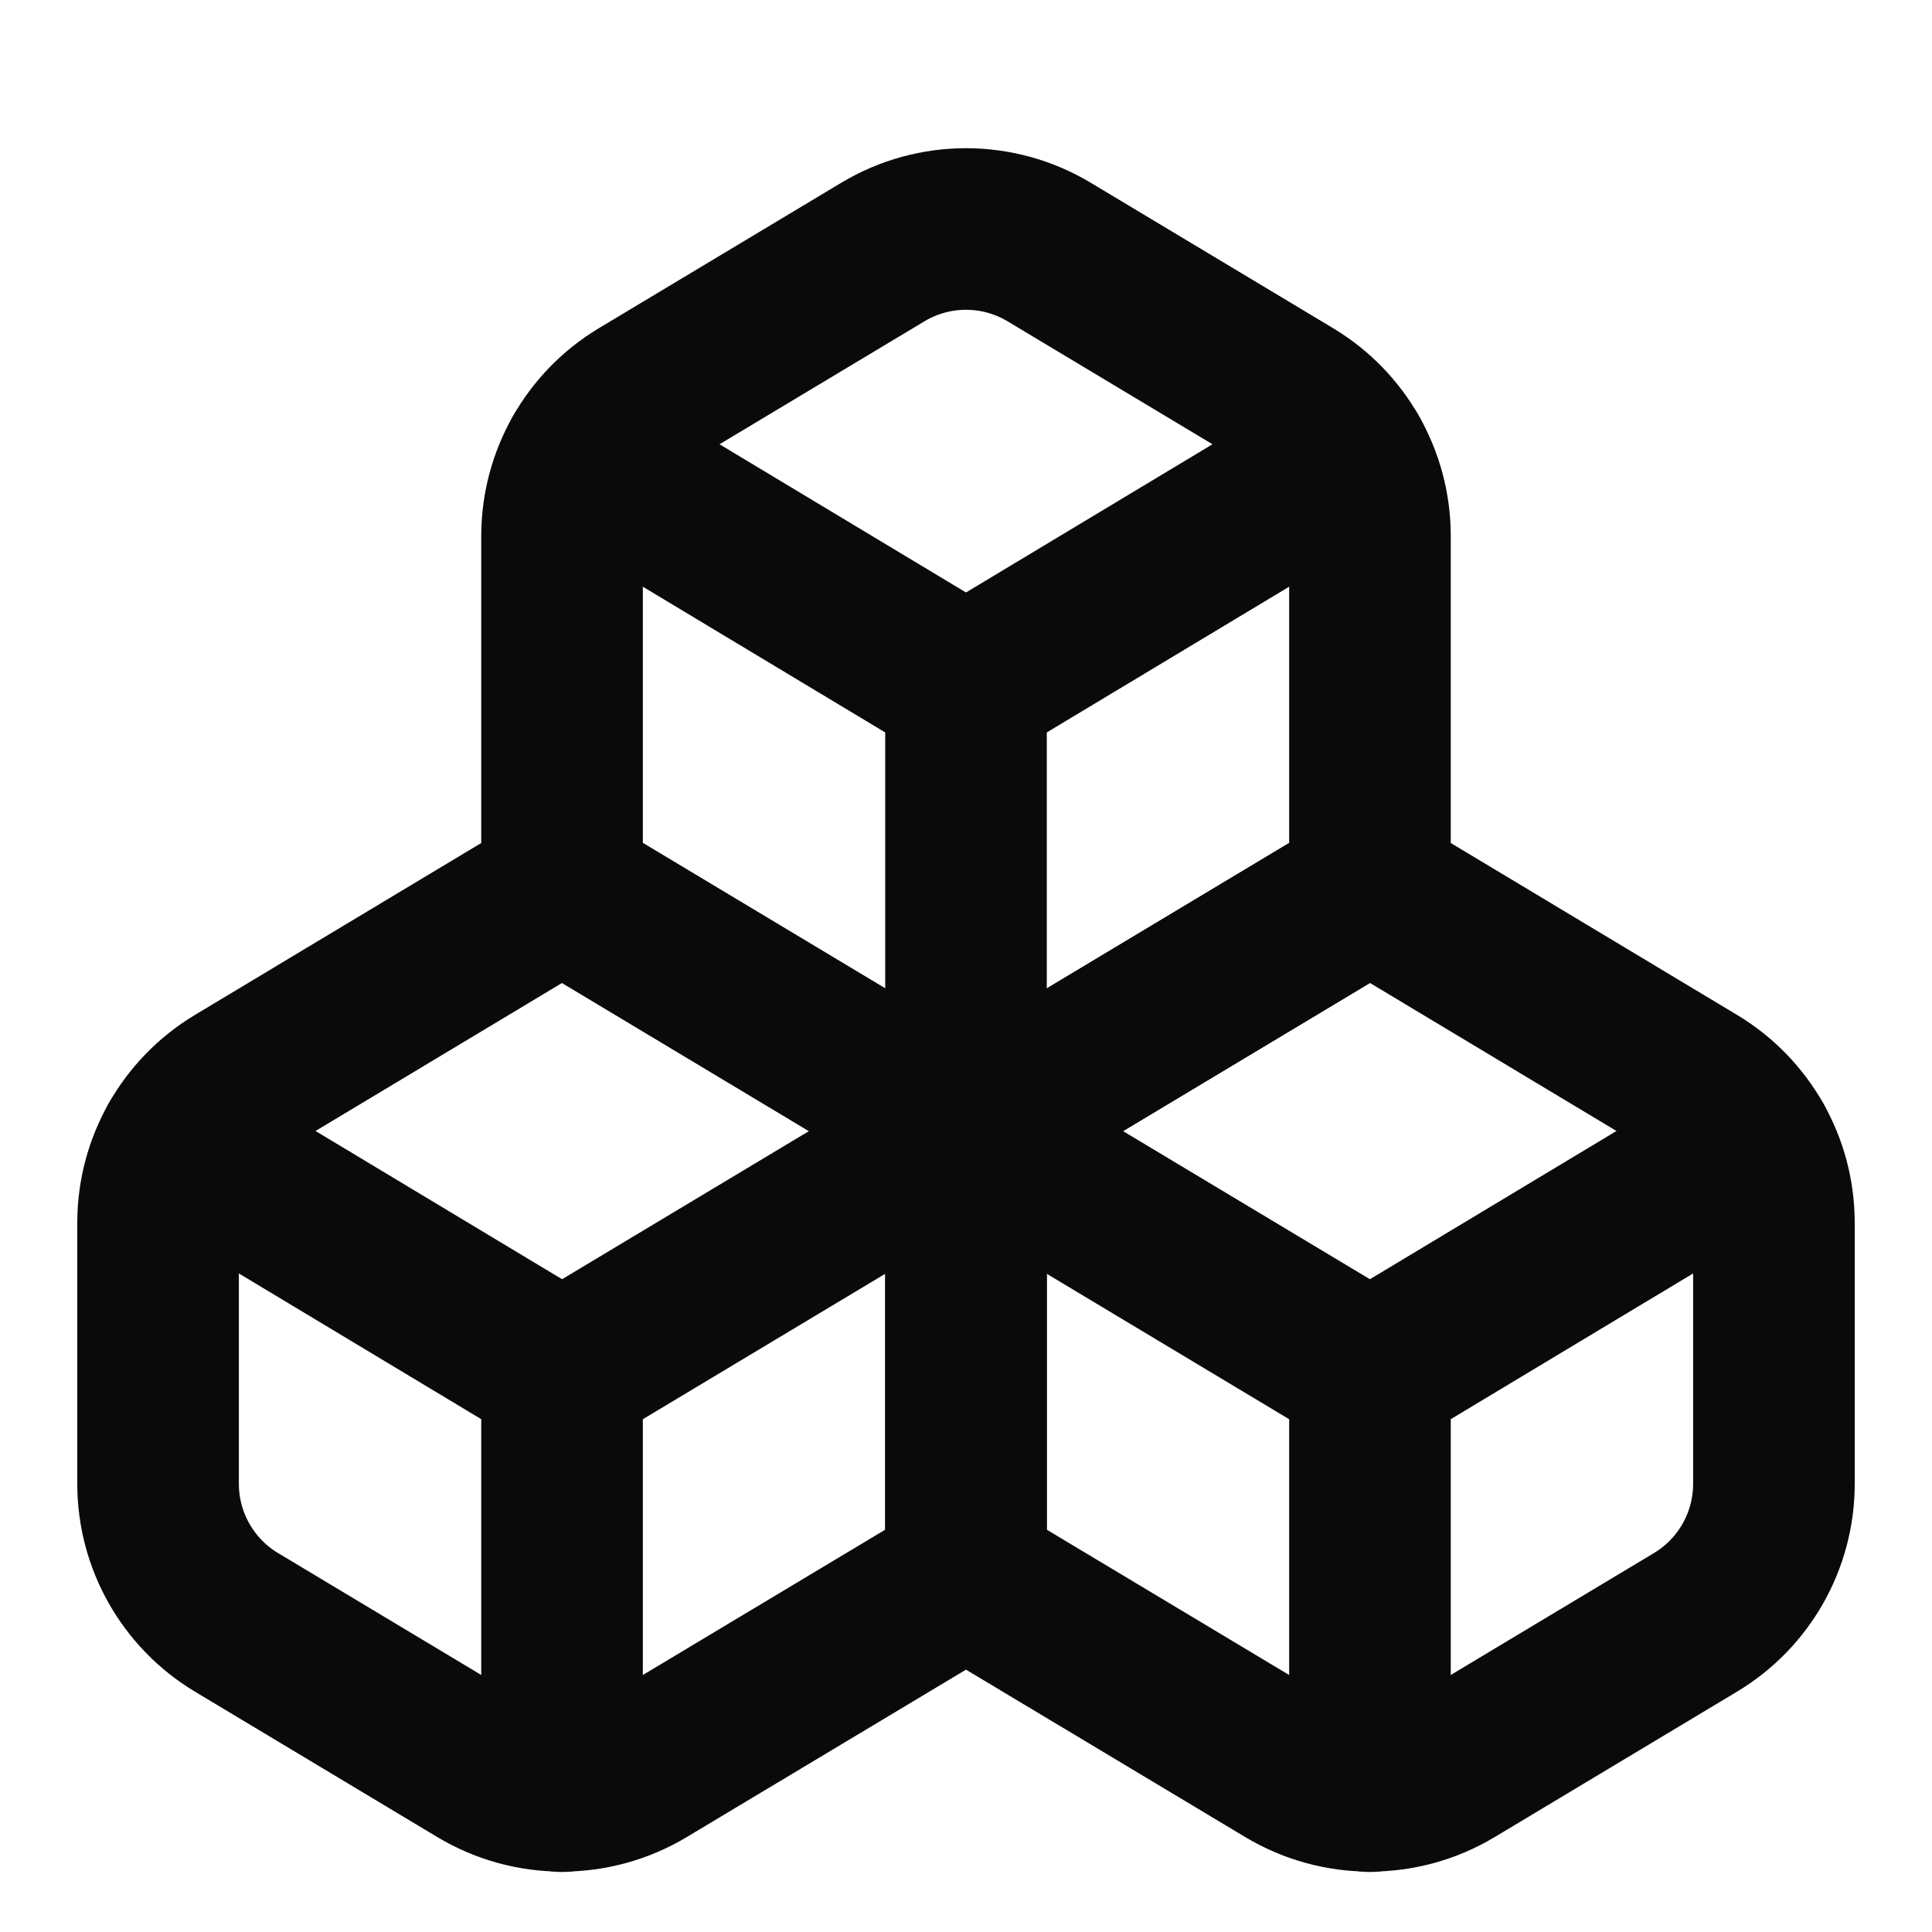
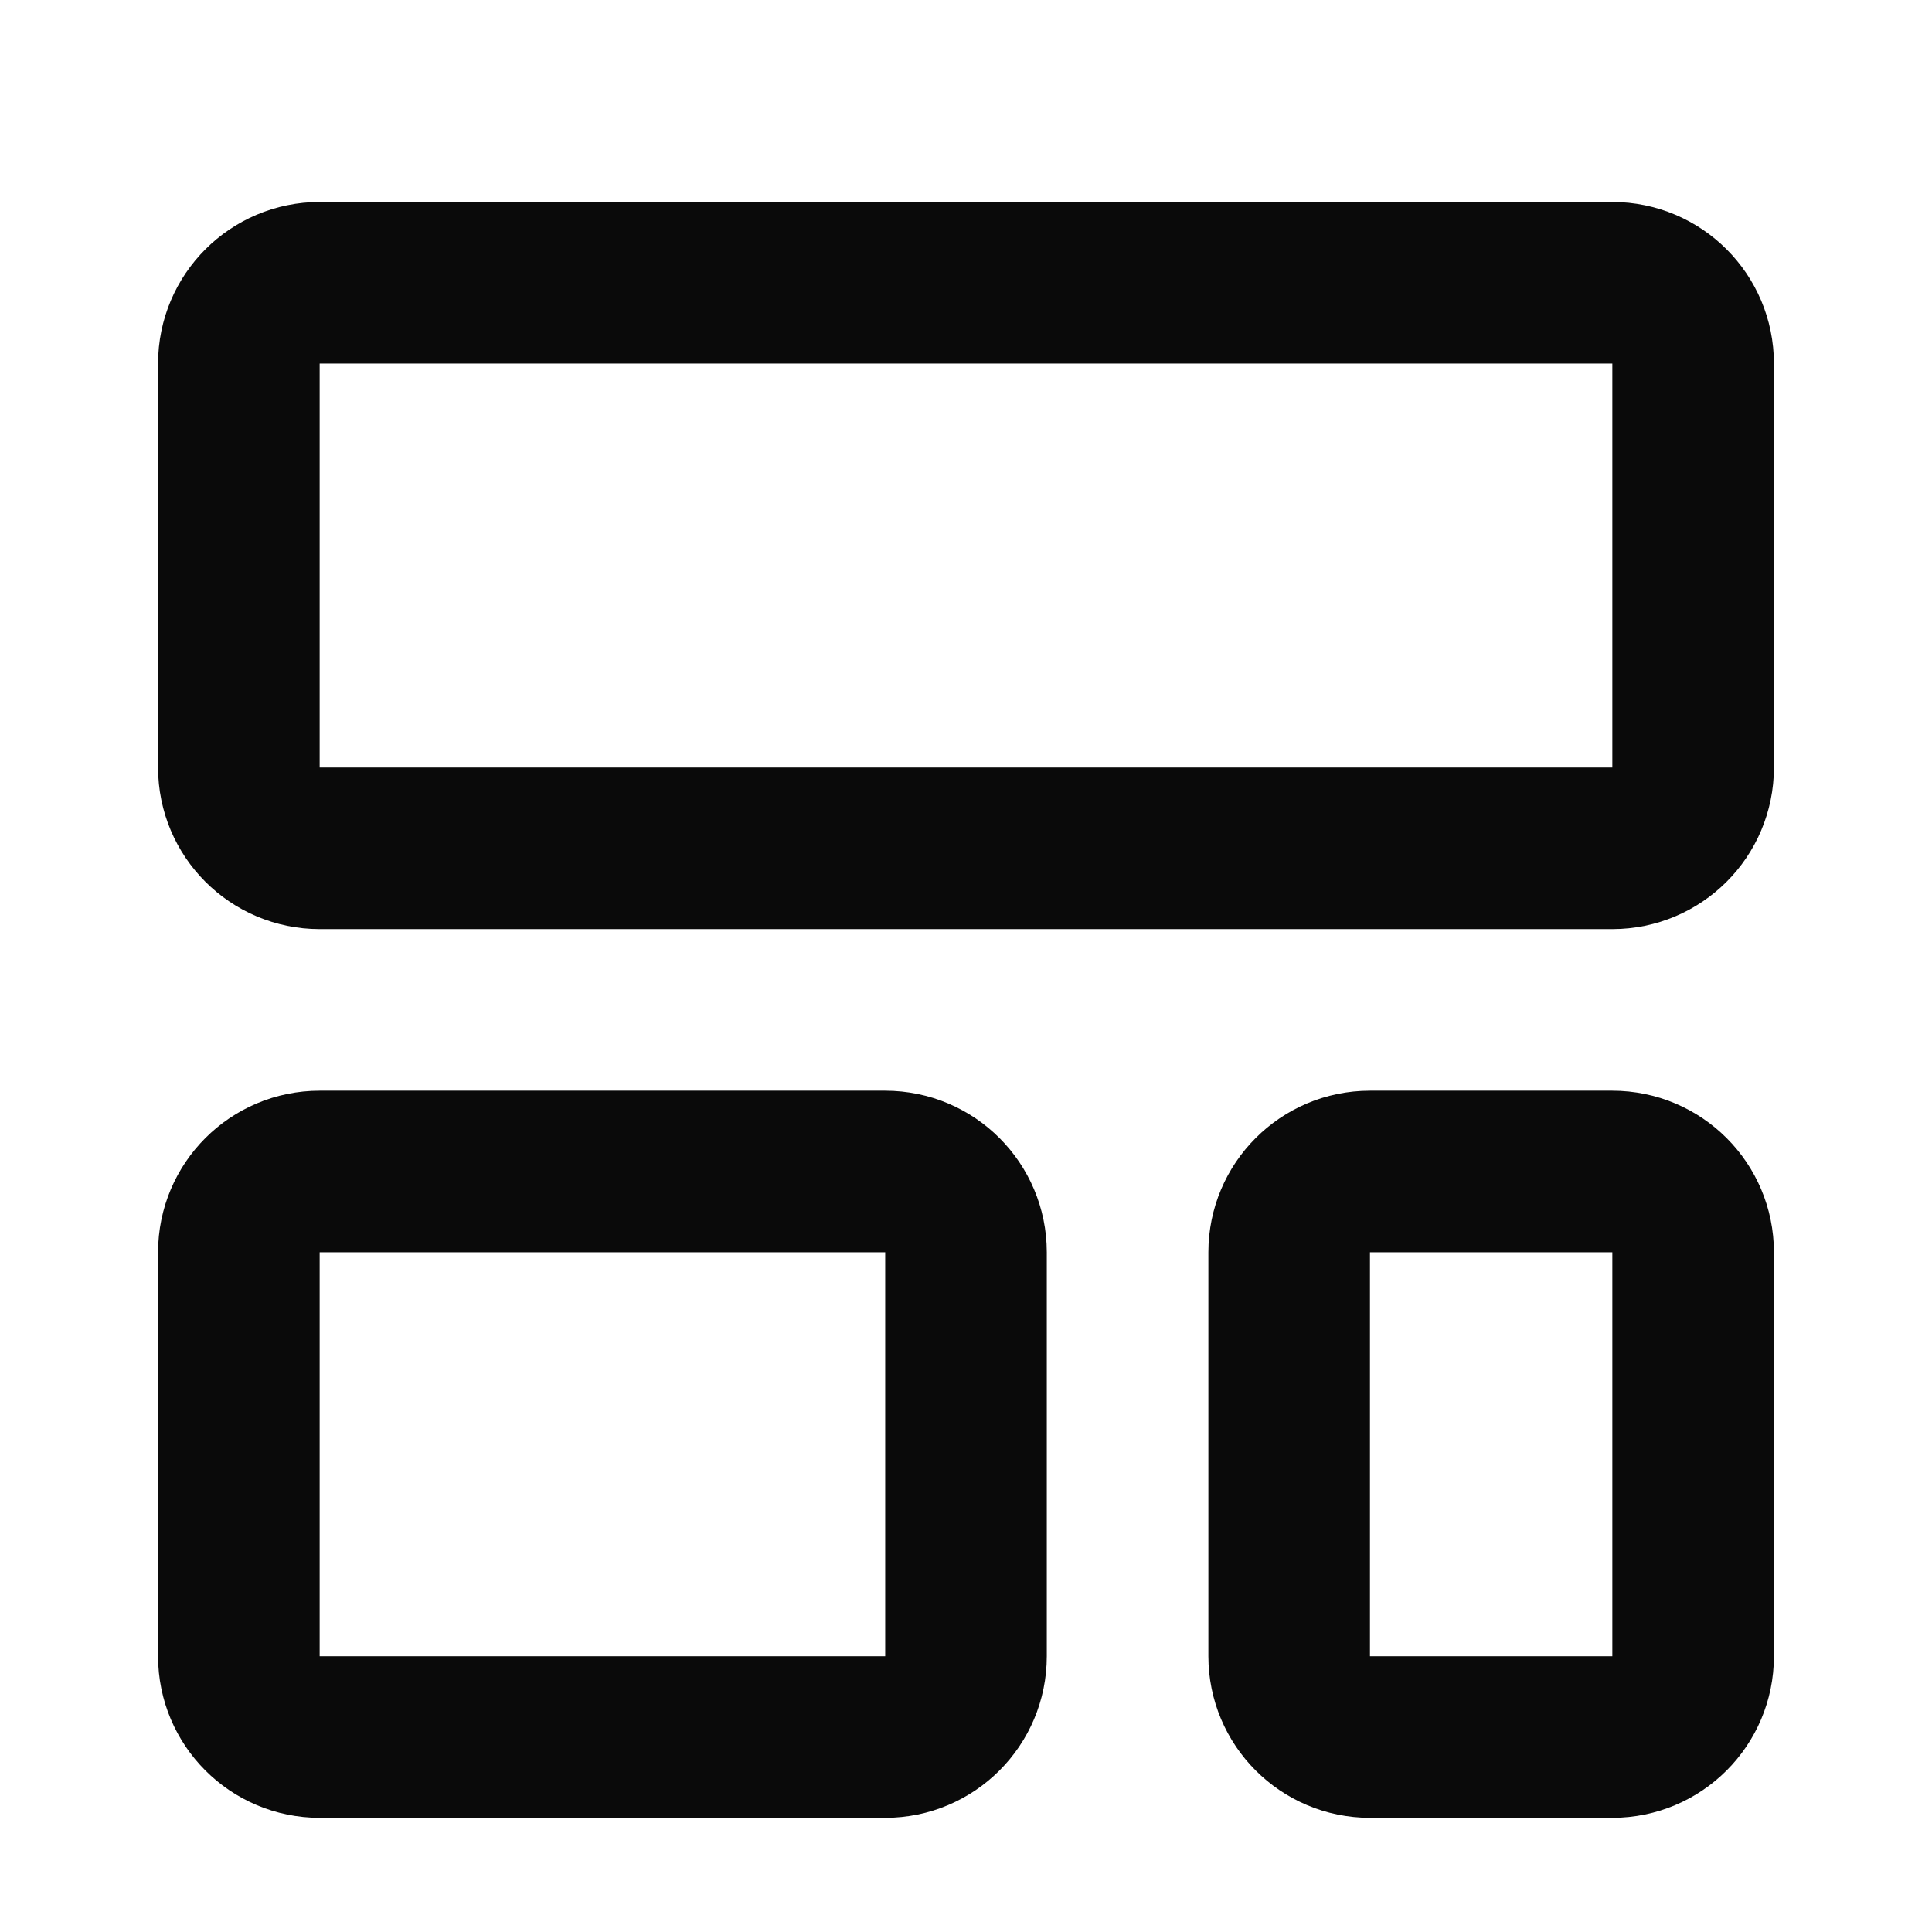
<svg xmlns="http://www.w3.org/2000/svg" viewBox="5 5 22 22" role="img" aria-label="Agate">
  <g transform="translate(16 16.5) scale(0.92) translate(-12 -12)" fill="none" stroke="#0a0a0a" stroke-width="2" stroke-linecap="round" stroke-linejoin="round">
-     <path d="M2.97 12.92A2 2 0 0 0 2 14.63v3.24a2 2 0 0 0 .97 1.71l3 1.8a2 2 0 0 0 2.06 0L12 19v-5.5l-5-3-4.03 2.42Z" />
-     <path d="m7 16.5-4.74-2.85" />
-     <path d="m7 16.5 5-3" />
-     <path d="M7 16.5v5.17" />
-     <path d="M12 13.5V19l3.97 2.38a2 2 0 0 0 2.06 0l3-1.8a2 2 0 0 0 .97-1.71v-3.24a2 2 0 0 0-.97-1.71L17 10.5l-5 3Z" />
-     <path d="m17 16.5-5-3" />
-     <path d="m17 16.5 4.74-2.85" />
-     <path d="M17 16.5v5.17" />
-     <path d="M7.97 4.42A2 2 0 0 0 7 6.13v4.37l5 3 5-3V6.13a2 2 0 0 0-.97-1.71l-3-1.8a2 2 0 0 0-2.06 0l-3 1.8Z" />
-     <path d="M12 8 7.26 5.15" />
-     <path d="m12 8 4.74-2.85" />
-     <path d="M12 13.5V8" />
+     <rect width="18" height="7" x="3" y="3" rx="1" />
+     <rect width="9" height="7" x="3" y="14" rx="1" />
+     <rect width="5" height="7" x="16" y="14" rx="1" />
  </g>
</svg>
